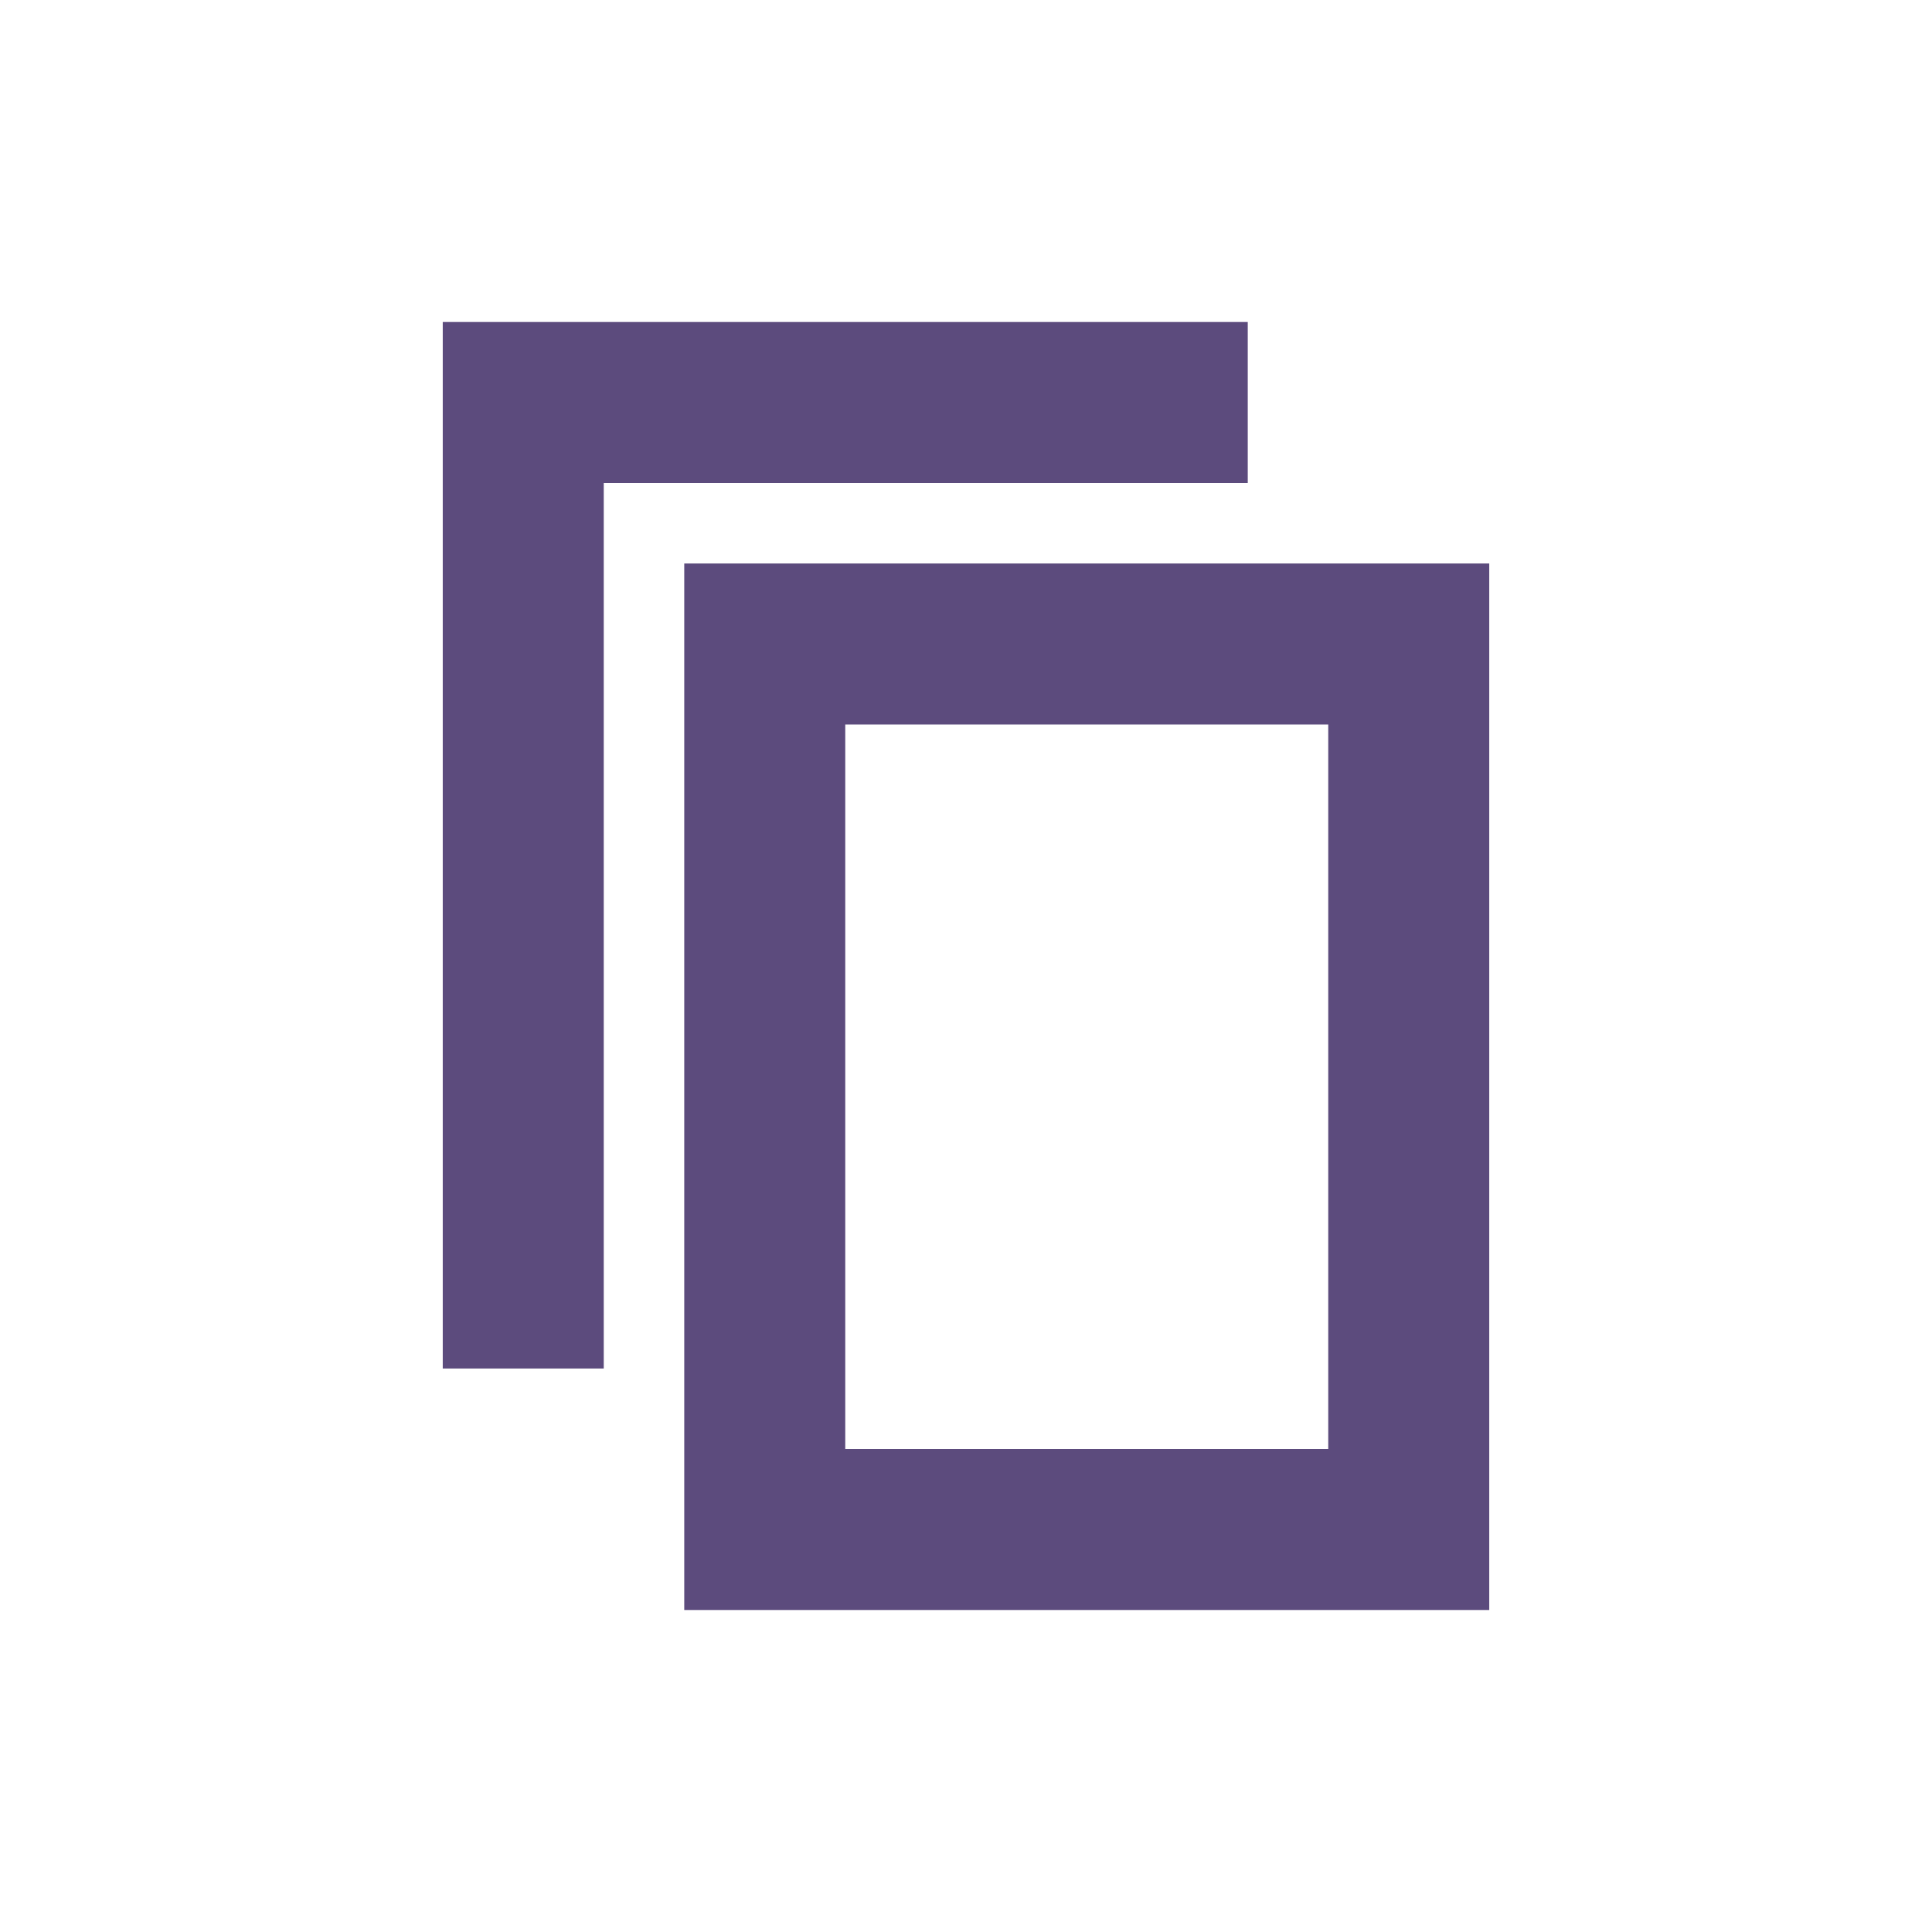
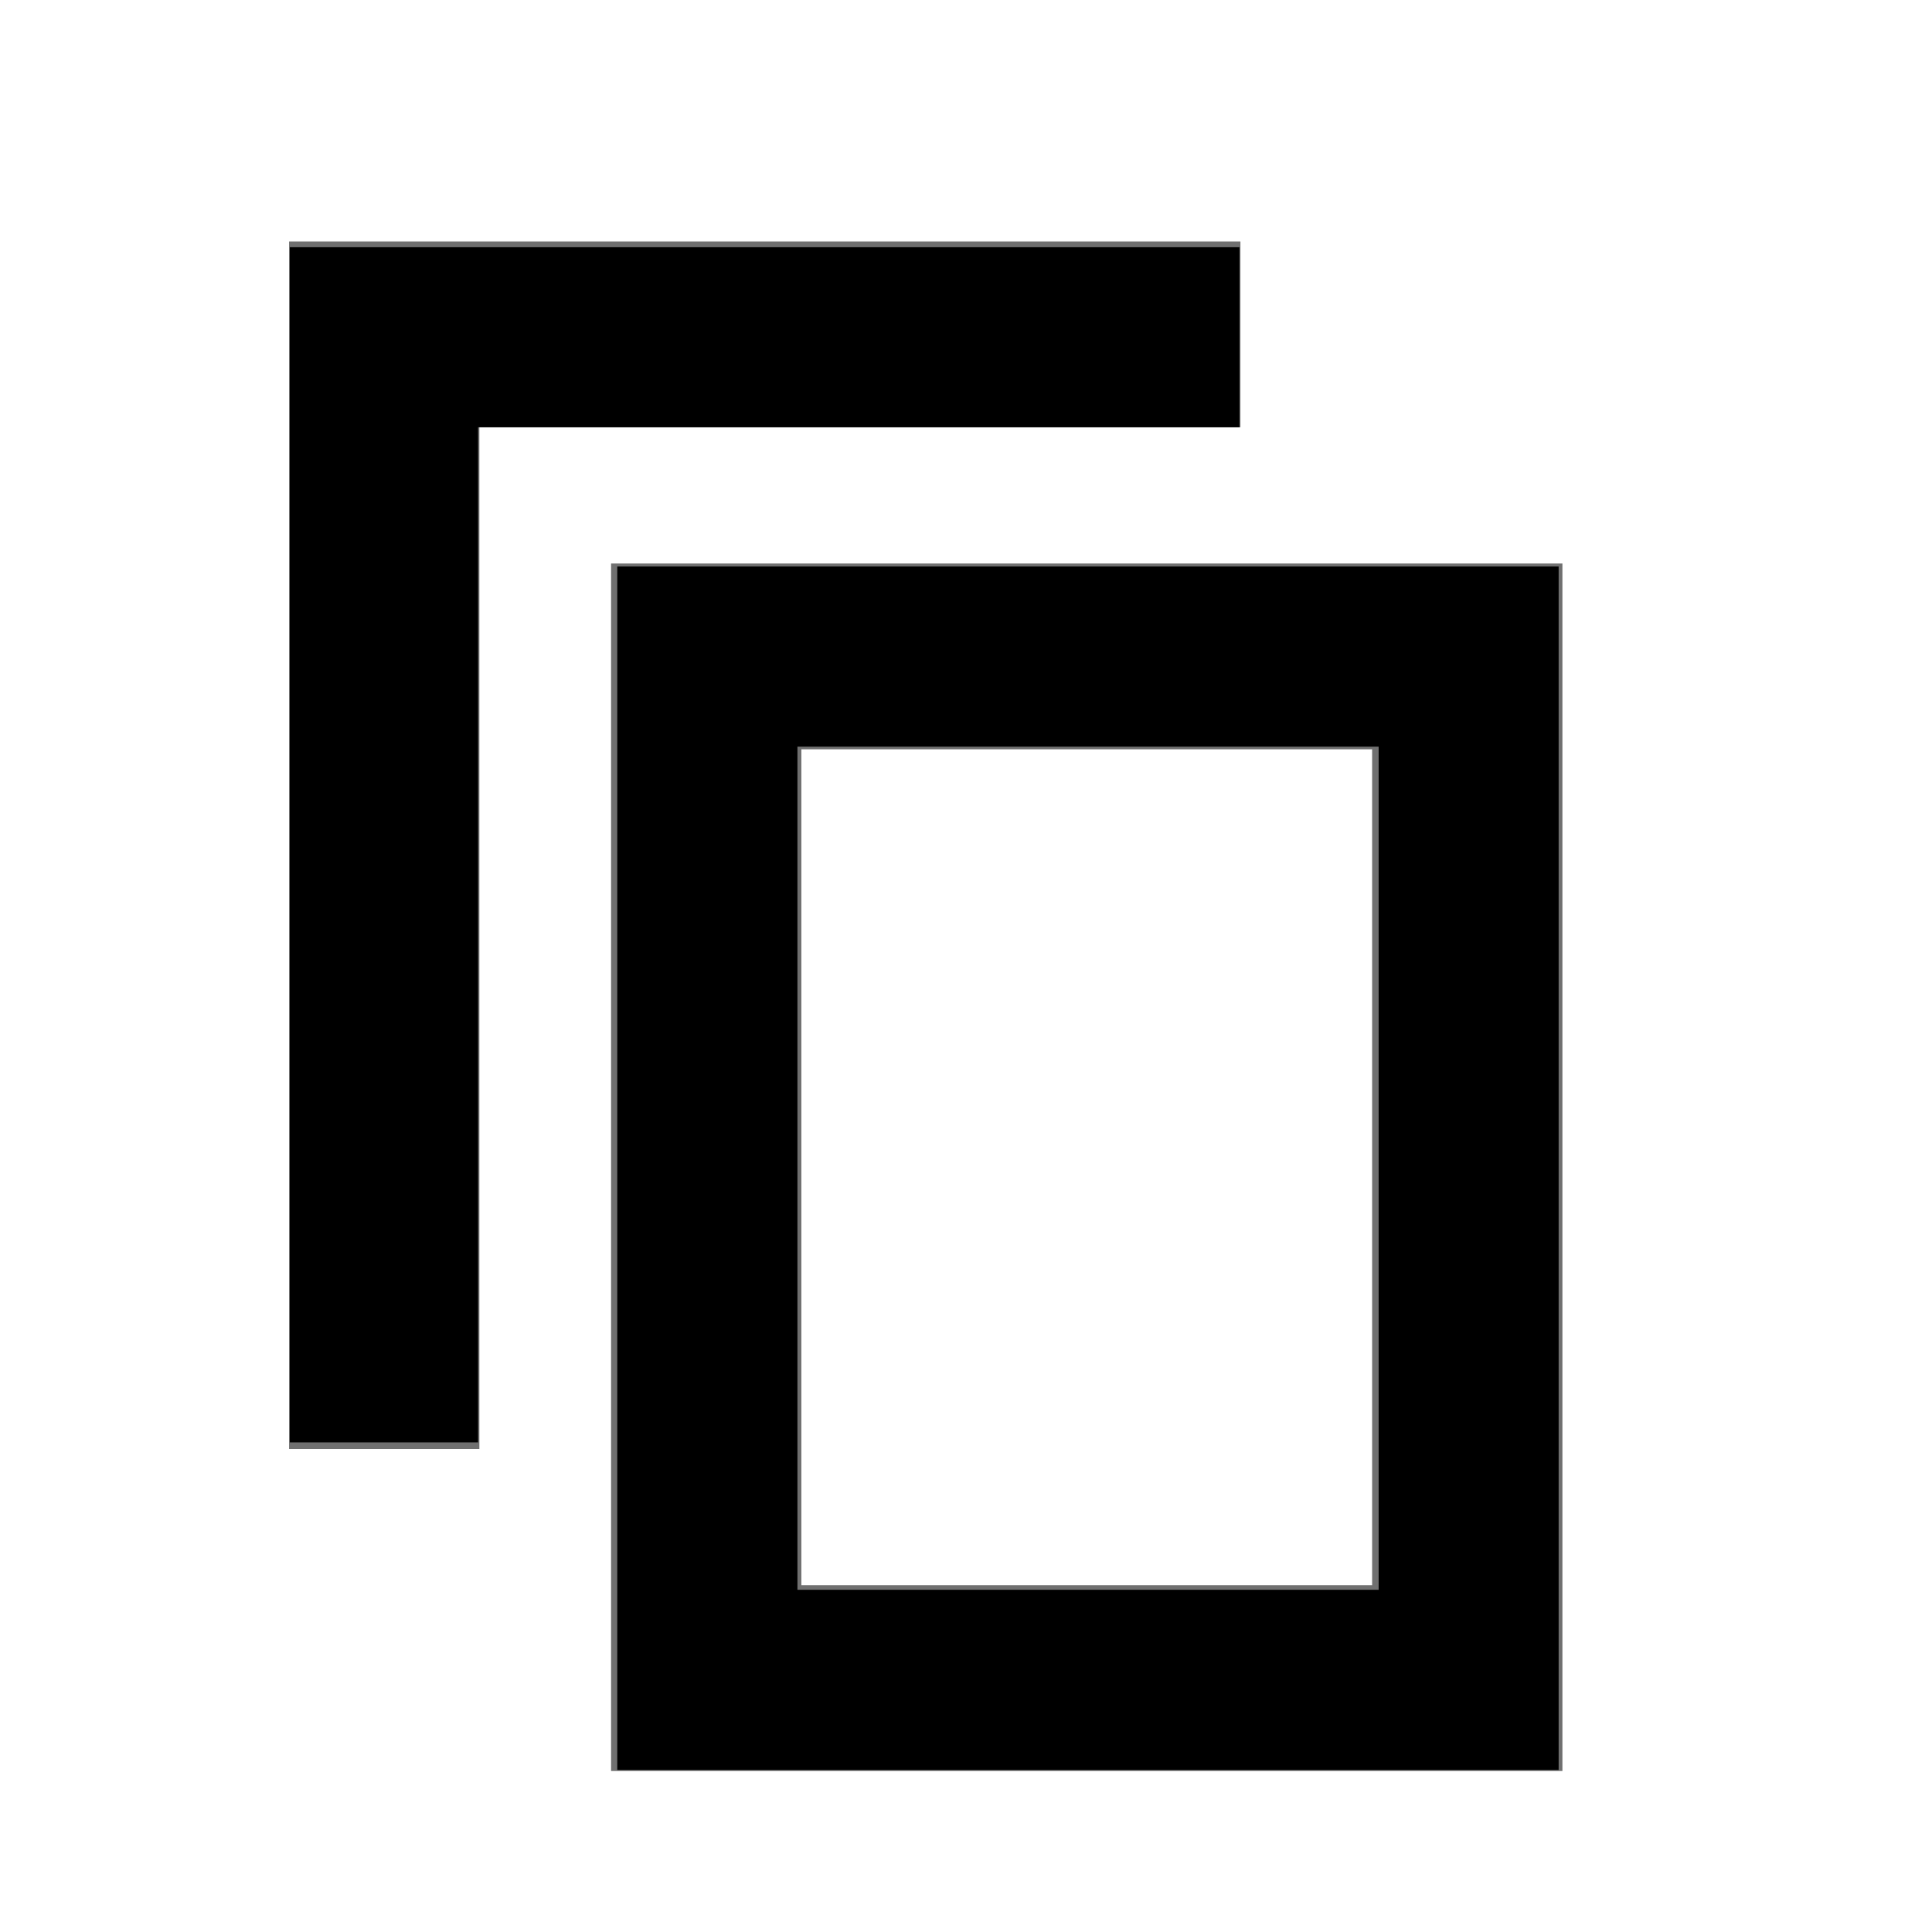
- <svg xmlns="http://www.w3.org/2000/svg" width="24px" height="24px" viewBox="0 0 24 24" version="1.1">
+ <svg xmlns="http://www.w3.org/2000/svg" width="24px" height="24px" viewBox="0 0 24 24" version="1.1" id="svg12">
+   <defs id="defs16" />
  <g id="Artboard" stroke="none" stroke-width="1" fill="none" fill-rule="evenodd">
-     <g id="ic-copy" transform="translate(2, 2)">
-       <g id="Group_8993" transform="translate(3, 2)" fill="#5C4B7D" fill-rule="nonzero">
-         <polygon id="Path_18959" points="2.5 13 0.5 13 0.5 0 10.5 0 10.5 2 2.5 2" />
+     <g id="ic-copy" transform="translate(3, 3)" fill="#707070" fill-rule="nonzero">
+       <g id="Group_8993">
+         <polygon id="Path_18959" points="2.955 15 0.591 15 0.591 0 12.409 0 12.409 2.308 2.955 2.308" />
      </g>
-       <polygon id="Rectangle_4640" points="0 0 20 0 20 20 0 20" />
-       <g id="Group_8994" transform="translate(6, 5)" fill="#5C4B7D" fill-rule="nonzero">
-         <path d="M10.5,13 L0.5,13 L0.5,0 L10.5,0 L10.5,13 Z M2.5,11 L8.5,11 L8.5,2 L2.5,2 L2.5,11 Z" id="Path_18960" />
+       <g id="Group_8994" transform="translate(4, 4)">
+         <path d="M12.409,15 L0.591,15 L0.591,0 L12.409,0 L12.409,15 Z M2.955,12.692 L10.045,12.692 L10.045,2.308 L2.955,2.308 L2.955,12.692 Z" id="Path_18960" />
      </g>
    </g>
  </g>
+   <path style="fill:#000000;fill-opacity:1;stroke-width:0.102" d="M 7.668,14.512 V 7.037 h 5.847 5.847 v 7.475 7.475 H 13.515 7.668 Z m 9.458,0 V 9.275 h -3.61 -3.61 v 5.237 5.237 h 3.61 3.61 z" id="path828" />
+   <path style="fill:#000000;fill-opacity:1;stroke-width:0.102" d="M 3.6,10.495 V 3.071 H 9.498 15.397 V 4.19 5.308 H 10.668 5.939 v 6.305 6.305 H 4.769 3.6 Z" id="path830" />
</svg>
